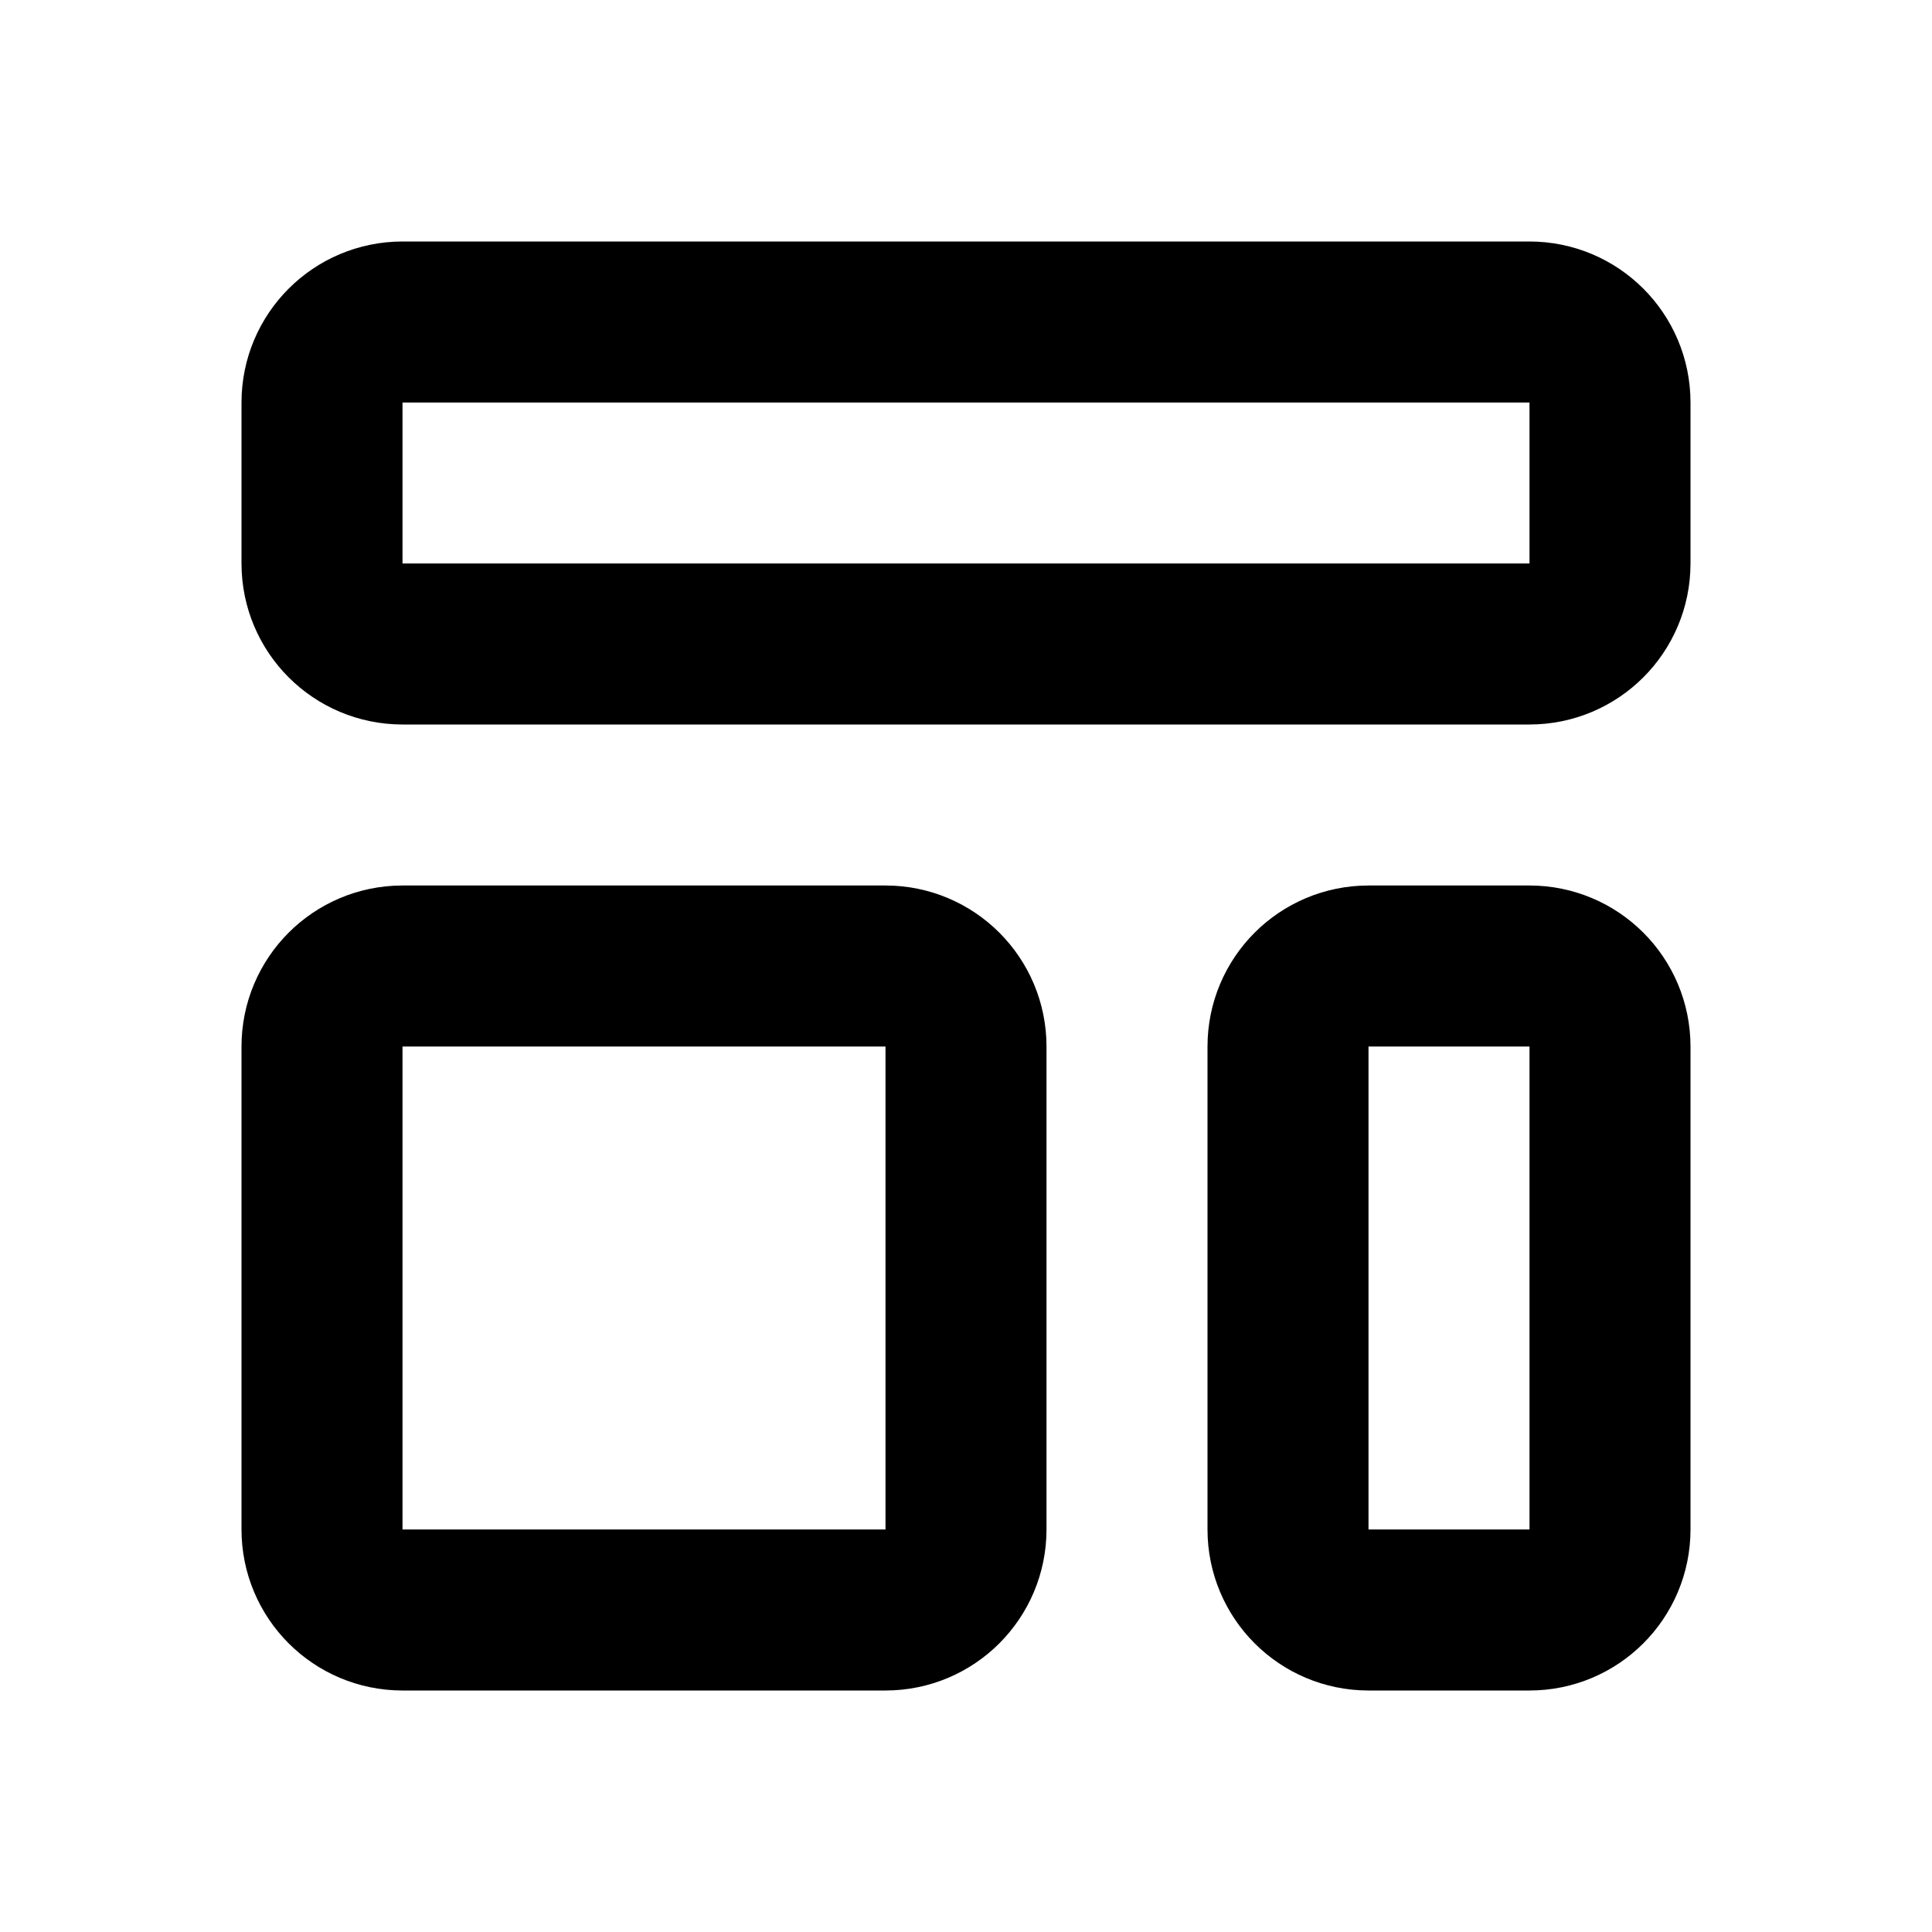
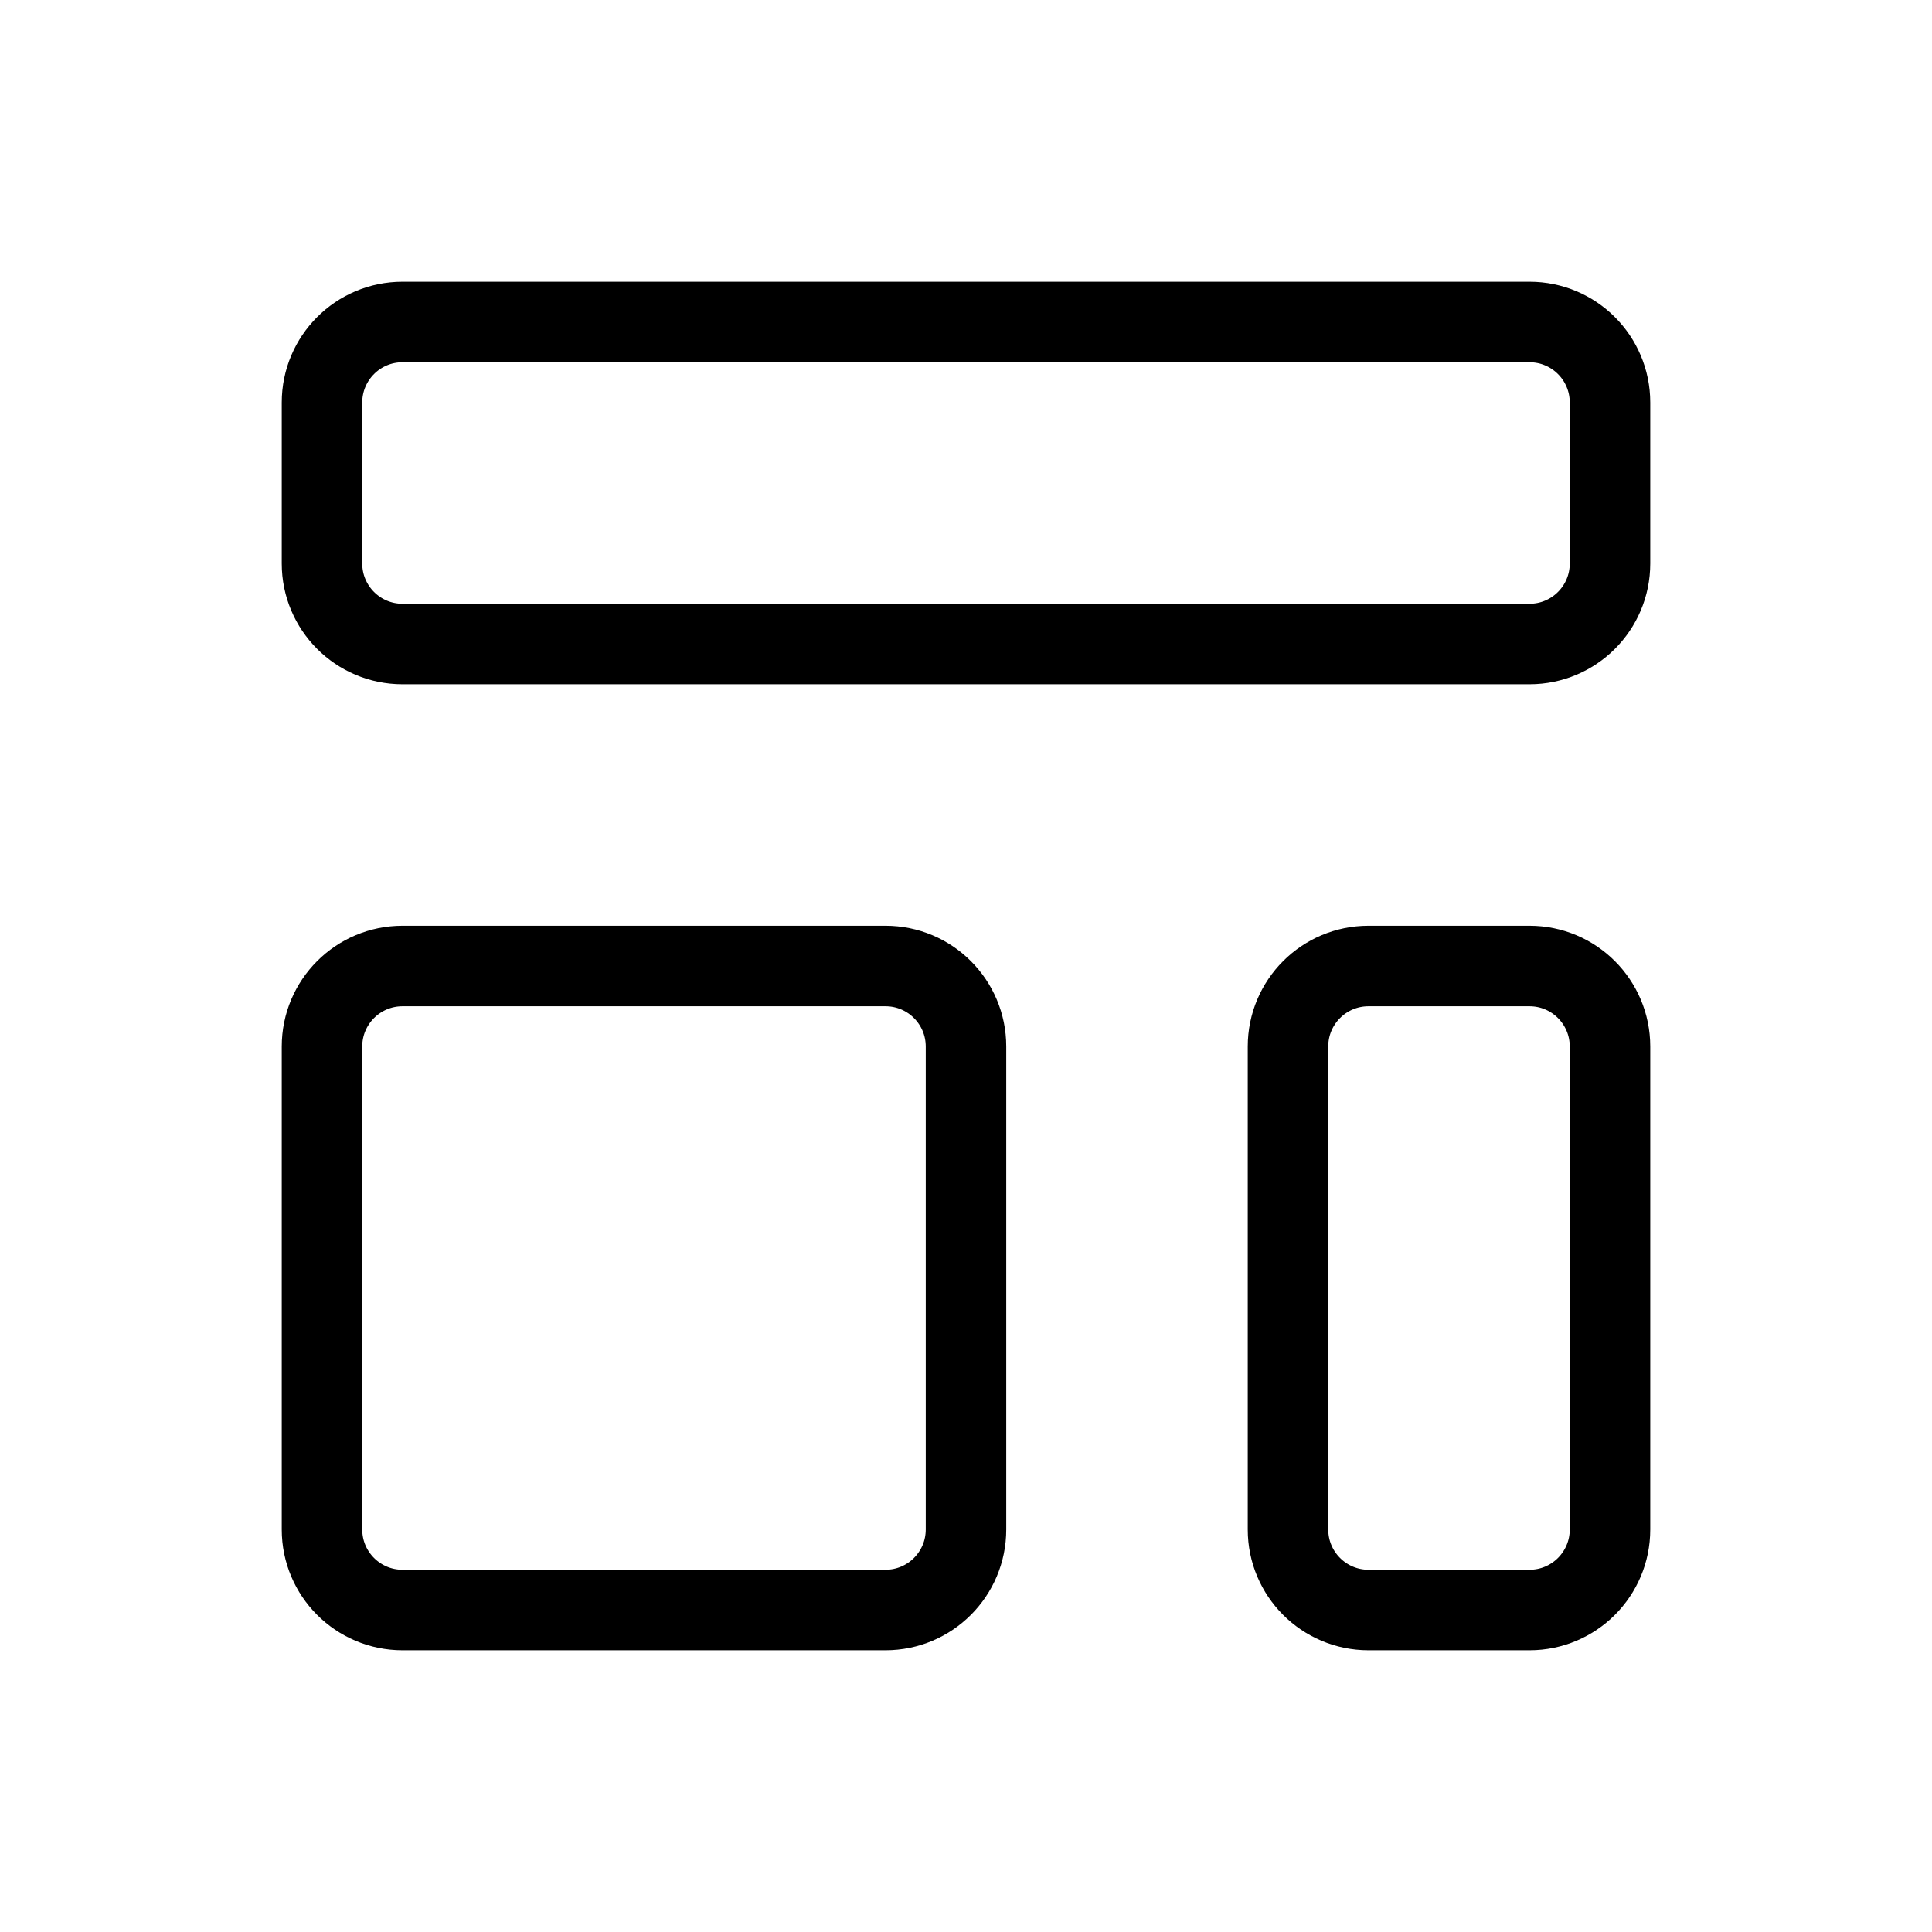
- <svg fill="none" stroke-linecap="round" stroke-linejoin="round" stroke-width="2" viewBox="0 0 24 24" stroke="currentColor">
+ <svg fill="none" strokeLinecap="round" strokeLinejoin="round" strokeWidth="2" viewBox="0 0 24 24" stroke="currentColor">
  <path d="M4 5a1 1 0 011-1h14a1 1 0 011 1v2a1 1 0 01-1 1H5a1 1 0 01-1-1V5zM4 13a1 1 0 011-1h6a1 1 0 011 1v6a1 1 0 01-1 1H5a1 1 0 01-1-1v-6zM16 13a1 1 0 011-1h2a1 1 0 011 1v6a1 1 0 01-1 1h-2a1 1 0 01-1-1v-6z" />
</svg>
